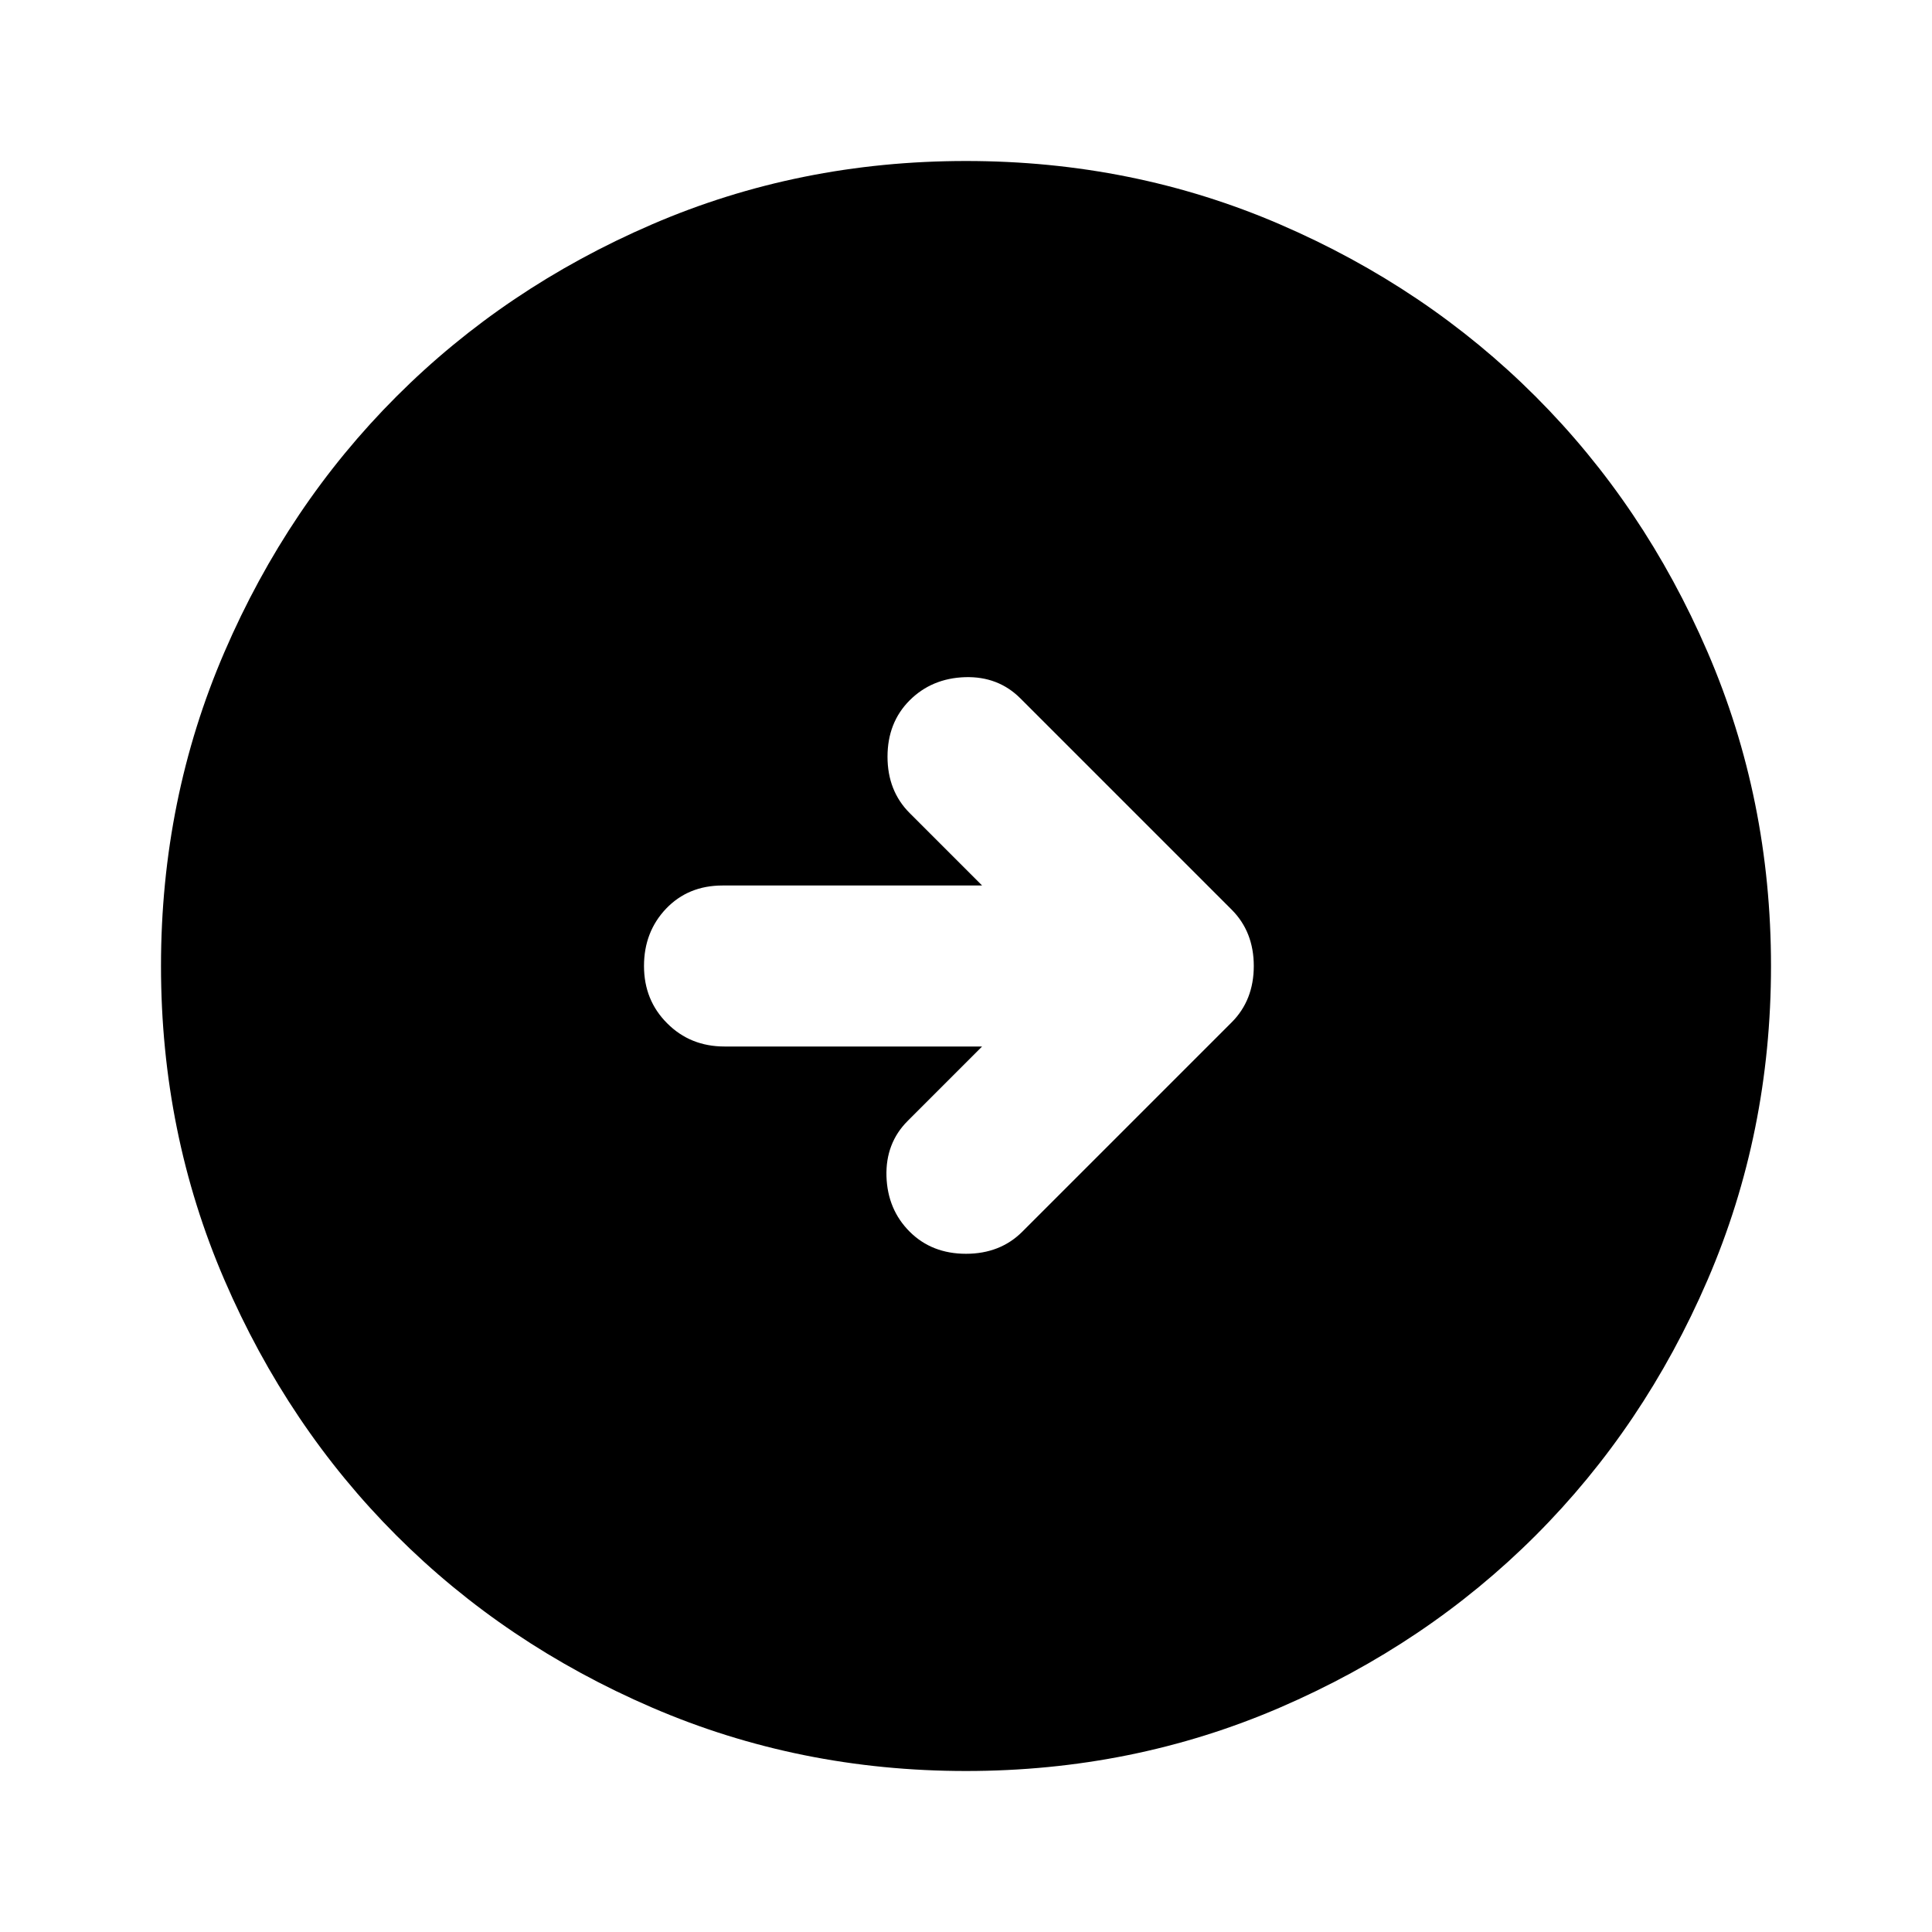
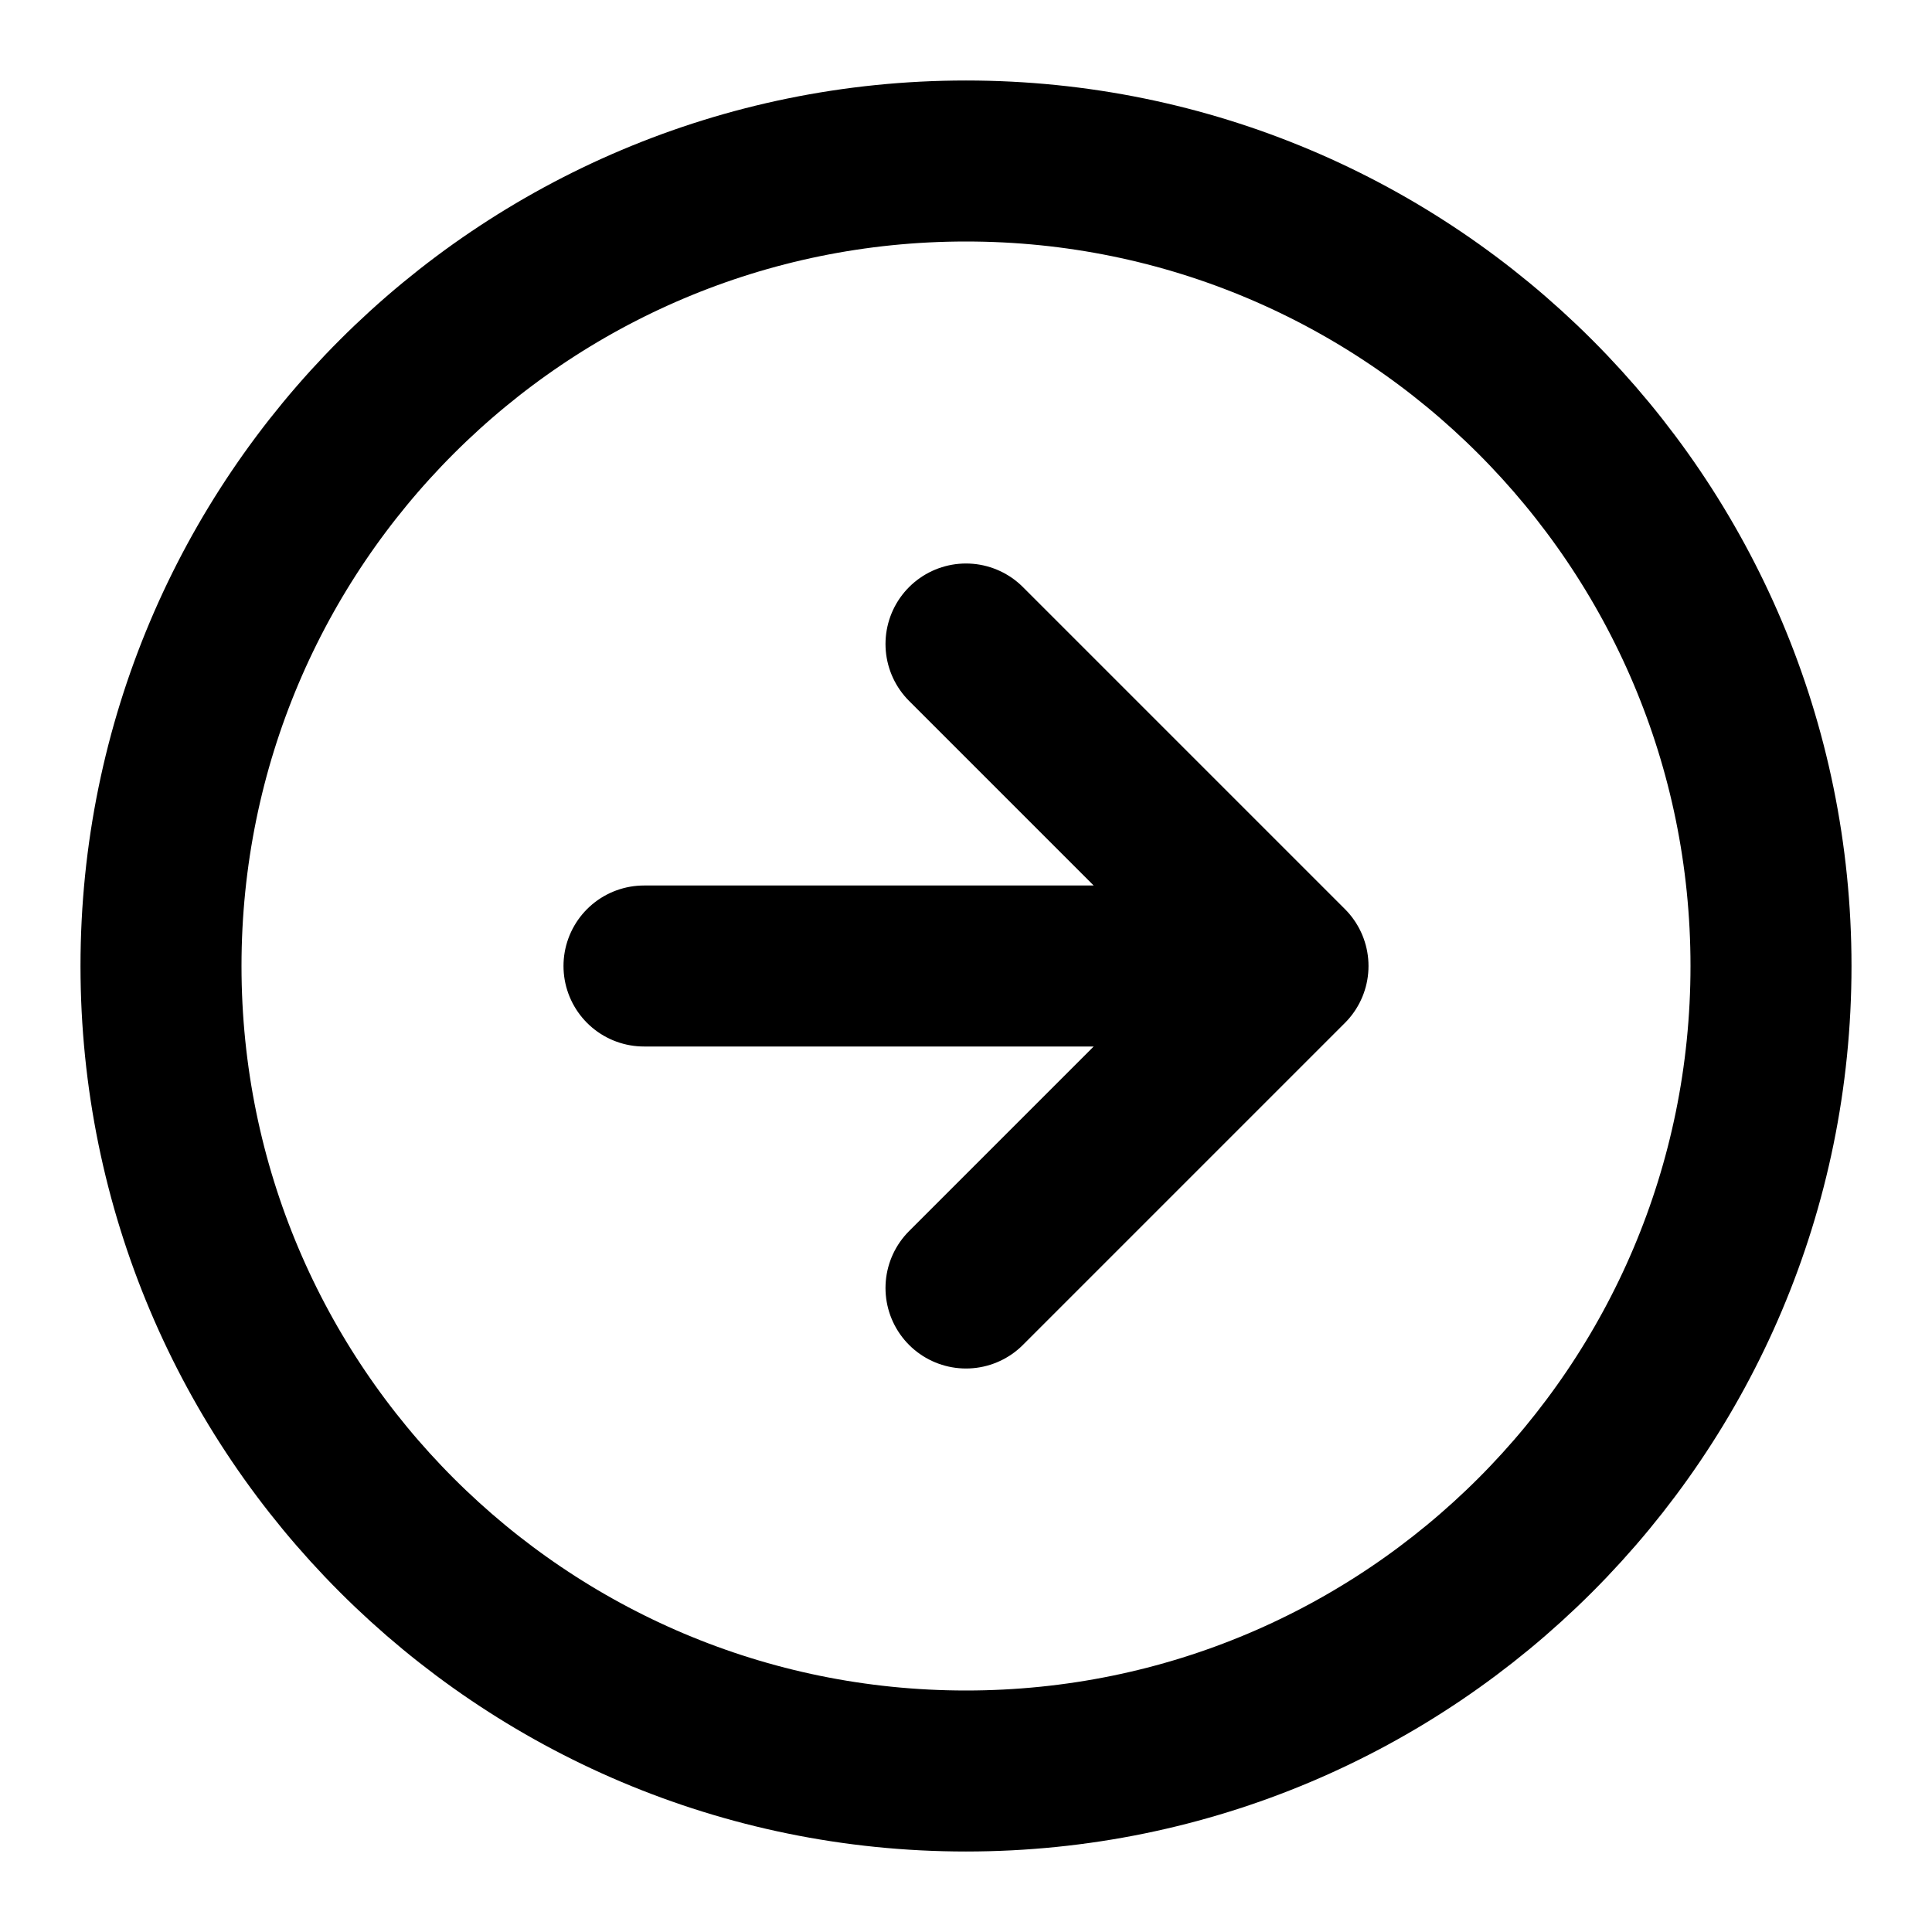
- <svg xmlns="http://www.w3.org/2000/svg" width="24" height="24" viewBox="0 0 24 24" fill="currentColor">
-   <g clip-path="url(#clip0_1113_7017)">
-     <path d="M12.7 15.3L15.3 12.7C15.483 12.517 15.575 12.283 15.575 12C15.575 11.717 15.483 11.483 15.3 11.3L12.675 8.675C12.492 8.492 12.263 8.404 11.988 8.412C11.713 8.421 11.483 8.517 11.3 8.7C11.117 8.883 11.025 9.117 11.025 9.4C11.025 9.683 11.117 9.917 11.3 10.1L12.2 11H8.975C8.692 11 8.458 11.096 8.275 11.287C8.092 11.479 8 11.717 8 12C8 12.283 8.096 12.521 8.288 12.712C8.479 12.904 8.717 13 9 13H12.2L11.275 13.925C11.092 14.108 11.004 14.338 11.012 14.613C11.021 14.888 11.117 15.117 11.3 15.3C11.483 15.483 11.717 15.575 12 15.575C12.283 15.575 12.517 15.483 12.7 15.3ZM12 22C10.617 22 9.317 21.737 8.1 21.212C6.883 20.687 5.825 19.975 4.925 19.075C4.025 18.175 3.313 17.117 2.788 15.9C2.263 14.683 2 13.383 2 12C2 10.617 2.263 9.317 2.788 8.1C3.313 6.883 4.025 5.825 4.925 4.925C5.825 4.025 6.883 3.312 8.1 2.787C9.317 2.262 10.617 2 12 2C13.383 2 14.683 2.262 15.9 2.787C17.117 3.312 18.175 4.025 19.075 4.925C19.975 5.825 20.687 6.883 21.212 8.1C21.737 9.317 22 10.617 22 12C22 13.383 21.737 14.683 21.212 15.9C20.687 17.117 19.975 18.175 19.075 19.075C18.175 19.975 17.117 20.687 15.9 21.212C14.683 21.737 13.383 22 12 22Z" />
-   </g>
-   <defs>
-     <clipPath id="clip0_1113_7017">
-       <rect width="24" height="24" />
-     </clipPath>
-   </defs>
+ <svg xmlns="http://www.w3.org/2000/svg" width="24" height="24" viewBox="0 0 24 24" fill="none" stroke="currentColor">
+   <path d="M12 16L16 12M16 12L12 8M16 12H8M22 12C22 17.523 17.523 22 12 22C6.477 22 2 17.523 2 12C2 6.477 6.477 2 12 2C17.523 2 22 6.477 22 12Z" stroke-width="2" stroke-linecap="round" stroke-linejoin="round" />
</svg>
